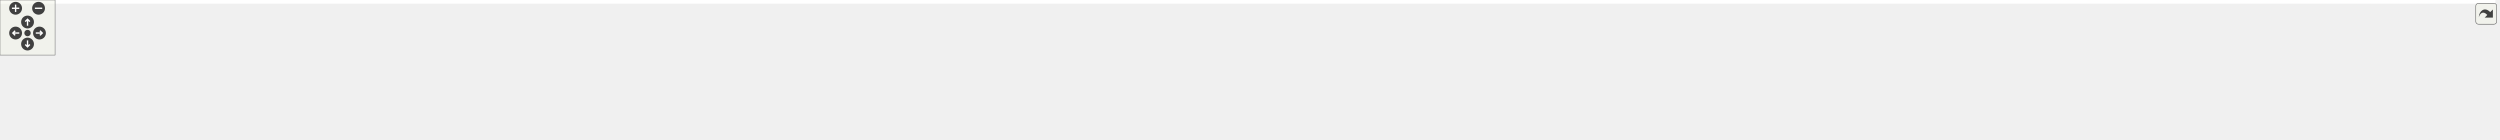
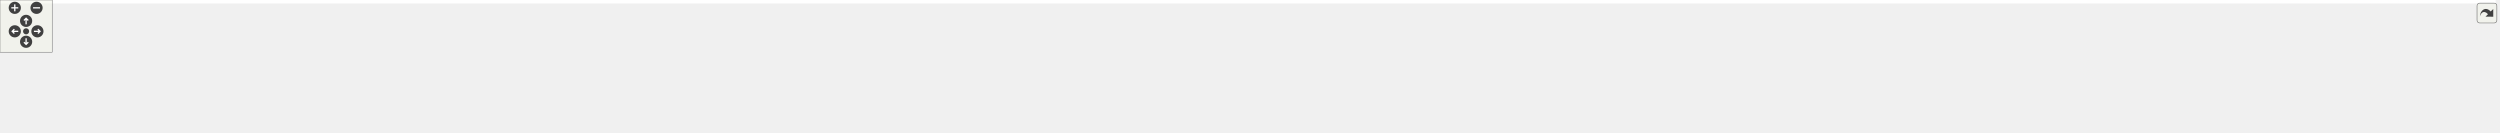
<svg xmlns="http://www.w3.org/2000/svg" xmlns:xlink="http://www.w3.org/1999/xlink" id="main" version="1.1" xml:space="preserve">
  <style type="text/css">
.edge:hover path { stroke: red; }
.edge:hover polygon { stroke: red; fill: red; }
</style>
  <defs>
    <circle id="rim" cx="0" cy="0" r="7" />
    <circle id="rim2" cx="0" cy="0" r="3.5" />
    <g id="zoomPlus">
      <use xlink:href="#rim" fill="#404040">
        <set attributeName="fill" to="#808080" begin="zoomplus.mouseover" end="zoomplus.mouseout" />
      </use>
      <path d="M-4,0h8M0,-4v8" fill="none" stroke="white" stroke-width="1.5" pointer-events="none" />
    </g>
    <g id="zoomMin">
      <use xlink:href="#rim" fill="#404040">
        <set attributeName="fill" to="#808080" begin="zoomminus.mouseover" end="zoomminus.mouseout" />
      </use>
      <path d="M-4,0h8" fill="none" stroke="white" stroke-width="1.5" pointer-events="none" />
    </g>
    <g id="dirArrow">
      <path fill="none" stroke="white" stroke-width="1.5" d="M0,-3.0v7 M-2.5,-0.5L0,-3.0L2.5,-0.5" />
    </g>
    <g id="resetDef">
      <use xlink:href="#rim2" fill="#404040">
        <set attributeName="fill" to="#808080" begin="reset.mouseover" end="reset.mouseout" />
      </use>
    </g>
  </defs>
  <svg id="graph" class="graph">
    <g id="viewport">
-       <polygon fill="white" stroke="transparent" points="-4,4 -4,-91 2718.5,-91 2718.5,4 -4,4" />
+       <polygon fill="white" stroke="transparent" points="-4,4 -4,-91 2868.5,-91 2868.5,4 -4,4" />
      <g id="node1" class="node">
        <g id="a_node1">
          <a xlink:title=" ">
-             <polygon fill="#bfbfbf" stroke="black" points="1524,-67.5 1524,-86.5 1602,-86.5 1602,-67.5 1524,-67.5" />
-             <text text-anchor="middle" x="1563" y="-74.5" font-family="Helvetica,sans-Serif" font-size="10.00">src/tokenize.h</text>
+             <polygon fill="#bfbfbf" stroke="black" points="1589,-67.5 1589,-86.5 1667,-86.5 1667,-67.5 1589,-67.5" />
+             <text text-anchor="middle" x="1628" y="-74.5" font-family="Helvetica,sans-Serif" font-size="10.00">src/tokenize.h</text>
          </a>
        </g>
      </g>
      <g id="node2" class="node">
        <g id="a_node2">
          <a xlink:href="Ioad__DatabaseIO_8C.html" target="_top" xlink:title=" ">
            <polygon fill="white" stroke="black" points="0,-6 0,-25 146,-25 146,-6 0,-6" />
            <text text-anchor="middle" x="73" y="-13" font-family="Helvetica,sans-Serif" font-size="10.00">src/adios/Ioad_DatabaseIO.C</text>
          </a>
        </g>
      </g>
      <g id="edge1" class="edge">
-         <path fill="none" stroke="midnightblue" d="M1513.73,-75.37C1296.95,-72.46 426.8,-59.23 155,-31 141.77,-29.63 127.46,-27.37 114.55,-25.04" />
-         <polygon fill="midnightblue" stroke="midnightblue" points="1513.8,-78.87 1523.85,-75.51 1513.89,-71.87 1513.8,-78.87" />
+         <path fill="none" stroke="midnightblue" d="M1578.64,-75.45C1355.59,-72.82 440.28,-60.42 155,-31 141.77,-29.64 127.46,-27.38 114.55,-25.05" />
+         <polygon fill="midnightblue" stroke="midnightblue" points="1578.69,-78.95 1588.73,-75.57 1578.78,-71.95 1578.69,-78.95" />
      </g>
      <g id="node3" class="node">
        <g id="a_node3">
          <a xlink:href="Iocgns__DatabaseIO_8C.html" target="_top" xlink:title=" ">
            <polygon fill="white" stroke="black" points="164.5,-6 164.5,-25 319.5,-25 319.5,-6 164.5,-6" />
            <text text-anchor="middle" x="242" y="-13" font-family="Helvetica,sans-Serif" font-size="10.00">src/cgns/Iocgns_DatabaseIO.C</text>
          </a>
        </g>
      </g>
      <g id="edge2" class="edge">
-         <path fill="none" stroke="midnightblue" d="M1513.49,-76.51C1346.23,-77.75 786.96,-77.85 328,-31 314.29,-29.6 299.46,-27.36 286.04,-25.06" />
-         <polygon fill="midnightblue" stroke="midnightblue" points="1513.97,-80.01 1523.94,-76.43 1513.91,-73.01 1513.97,-80.01" />
+         <path fill="none" stroke="midnightblue" d="M1578.54,-75.17C1371.97,-71.54 577.41,-56.23 328,-31 314.14,-29.6 299.14,-27.33 285.6,-25" />
+         <polygon fill="midnightblue" stroke="midnightblue" points="1578.71,-78.67 1588.77,-75.34 1578.84,-71.67 1578.71,-78.67" />
      </g>
      <g id="node4" class="node">
        <g id="a_node4">
          <a xlink:href="Iocgns__DecompositionData_8C.html" target="_top" xlink:title=" ">
            <polygon fill="white" stroke="black" points="337.5,-0.5 337.5,-30.5 494.5,-30.5 494.5,-0.5 337.5,-0.5" />
            <text text-anchor="start" x="345.5" y="-18.5" font-family="Helvetica,sans-Serif" font-size="10.00">src/cgns/Iocgns_Decomposition</text>
            <text text-anchor="middle" x="416" y="-7.5" font-family="Helvetica,sans-Serif" font-size="10.00">Data.C</text>
          </a>
        </g>
      </g>
      <g id="edge3" class="edge">
-         <path fill="none" stroke="midnightblue" d="M1513.59,-76.02C1362.18,-75.62 891.46,-71.01 504,-31 500.92,-30.68 497.78,-30.33 494.62,-29.94" />
-         <polygon fill="midnightblue" stroke="midnightblue" points="1513.92,-79.52 1523.93,-76.04 1513.94,-72.52 1513.92,-79.52" />
+         <path fill="none" stroke="midnightblue" d="M1578.5,-76.19C1421.05,-76.33 917.79,-73.21 504,-31 500.92,-30.69 497.78,-30.33 494.62,-29.95" />
+         <polygon fill="midnightblue" stroke="midnightblue" points="1578.81,-79.69 1588.8,-76.18 1578.8,-72.69 1578.81,-79.69" />
      </g>
      <g id="node5" class="node">
        <g id="a_node5">
          <a xlink:href="Iocgns__IOFactory_8C.html" target="_top" xlink:title=" ">
            <polygon fill="white" stroke="black" points="513,-6 513,-25 657,-25 657,-6 513,-6" />
            <text text-anchor="middle" x="585" y="-13" font-family="Helvetica,sans-Serif" font-size="10.00">src/cgns/Iocgns_IOFactory.C</text>
          </a>
        </g>
      </g>
      <g id="edge4" class="edge">
-         <path fill="none" stroke="midnightblue" d="M1513.88,-75.72C1378.38,-74.49 987.98,-67.74 666,-31 653.23,-29.54 639.42,-27.32 626.89,-25.04" />
-         <polygon fill="midnightblue" stroke="midnightblue" points="1513.92,-79.22 1523.95,-75.81 1513.98,-72.22 1513.92,-79.22" />
+         <path fill="none" stroke="midnightblue" d="M1578.78,-75.96C1436.74,-75.35 1014.1,-70.13 666,-31 653.22,-29.56 639.42,-27.35 626.89,-25.07" />
+         <polygon fill="midnightblue" stroke="midnightblue" points="1578.9,-79.46 1588.91,-76 1578.92,-72.46 1578.9,-79.46" />
      </g>
      <g id="node6" class="node">
        <g id="a_node6">
          <a xlink:href="Iocgns__StructuredZoneData_8C.html" target="_top" xlink:title=" ">
            <polygon fill="white" stroke="black" points="675.5,-0.5 675.5,-30.5 812.5,-30.5 812.5,-0.5 675.5,-0.5" />
            <text text-anchor="start" x="683.5" y="-18.5" font-family="Helvetica,sans-Serif" font-size="10.00">src/cgns/Iocgns_Structured</text>
            <text text-anchor="middle" x="744" y="-7.5" font-family="Helvetica,sans-Serif" font-size="10.00">ZoneData.C</text>
          </a>
        </g>
      </g>
      <g id="edge5" class="edge">
-         <path fill="none" stroke="midnightblue" d="M1513.62,-75.1C1394.33,-72.47 1081.21,-62.84 822,-31 818.99,-30.63 815.93,-30.22 812.83,-29.77" />
-         <polygon fill="midnightblue" stroke="midnightblue" points="1513.81,-78.6 1523.88,-75.32 1513.96,-71.61 1513.81,-78.6" />
+         <path fill="none" stroke="midnightblue" d="M1578.72,-75.44C1452.46,-73.53 1107.23,-65.33 822,-31 818.99,-30.64 815.92,-30.23 812.83,-29.79" />
+         <polygon fill="midnightblue" stroke="midnightblue" points="1578.79,-78.94 1588.84,-75.59 1578.89,-71.94 1578.79,-78.94" />
      </g>
      <g id="node7" class="node">
        <g id="a_node7">
          <a xlink:href="Iocgns__Utils_8C.html" target="_top" xlink:title=" ">
            <polygon fill="white" stroke="black" points="831,-6 831,-25 953,-25 953,-6 831,-6" />
            <text text-anchor="middle" x="892" y="-13" font-family="Helvetica,sans-Serif" font-size="10.00">src/cgns/Iocgns_Utils.C</text>
          </a>
        </g>
      </g>
      <g id="edge6" class="edge">
-         <path fill="none" stroke="midnightblue" d="M1513.69,-74.47C1410.74,-70.8 1165.61,-59.59 962,-31 951.06,-29.46 939.27,-27.24 928.54,-25" />
-         <polygon fill="midnightblue" stroke="midnightblue" points="1513.67,-77.97 1523.79,-74.82 1513.92,-70.98 1513.67,-77.97" />
+         <path fill="none" stroke="midnightblue" d="M1578.57,-74.97C1467.75,-72.16 1191.14,-62.32 962,-31 951.06,-29.5 939.26,-27.3 928.53,-25.05" />
+         <polygon fill="midnightblue" stroke="midnightblue" points="1578.69,-78.47 1588.78,-75.22 1578.86,-71.48 1578.69,-78.47" />
      </g>
      <g id="node8" class="node">
        <g id="a_node8">
          <a xlink:href="Ioex__BaseDatabaseIO_8C.html" target="_top" xlink:title=" ">
            <polygon fill="white" stroke="black" points="971.5,-6 971.5,-25 1148.5,-25 1148.5,-6 971.5,-6" />
            <text text-anchor="middle" x="1060" y="-13" font-family="Helvetica,sans-Serif" font-size="10.00">src/exodus/Ioex_BaseDatabaseIO.C</text>
          </a>
        </g>
      </g>
      <g id="edge7" class="edge">
-         <path fill="none" stroke="midnightblue" d="M1513.45,-71.12C1436.9,-63.44 1285.29,-47.69 1157,-31 1143.24,-29.21 1128.41,-27.09 1114.58,-25.03" />
-         <polygon fill="midnightblue" stroke="midnightblue" points="1513.45,-74.64 1523.75,-72.15 1514.15,-67.67 1513.45,-74.64" />
+         <path fill="none" stroke="midnightblue" d="M1578.87,-72.17C1493.11,-65.29 1310.57,-49.8 1157,-31 1142.89,-29.27 1127.66,-27.13 1113.55,-25.03" />
+         <polygon fill="midnightblue" stroke="midnightblue" points="1578.6,-75.66 1588.84,-72.97 1579.16,-68.68 1578.6,-75.66" />
      </g>
      <g id="node9" class="node">
        <g id="a_node9">
          <a xlink:href="Ioex__DatabaseIO_8C.html" target="_top" xlink:title=" ">
            <polygon fill="white" stroke="black" points="1166.5,-6 1166.5,-25 1321.5,-25 1321.5,-6 1166.5,-6" />
            <text text-anchor="middle" x="1244" y="-13" font-family="Helvetica,sans-Serif" font-size="10.00">src/exodus/Ioex_DatabaseIO.C</text>
          </a>
        </g>
      </g>
      <g id="edge8" class="edge">
-         <path fill="none" stroke="midnightblue" d="M1513.71,-66.81C1452.53,-55.4 1349.04,-36.09 1289.62,-25.01" />
-         <polygon fill="midnightblue" stroke="midnightblue" points="1513.41,-70.31 1523.88,-68.7 1514.7,-63.43 1513.41,-70.31" />
+         <path fill="none" stroke="midnightblue" d="M1578.42,-68.72C1519.43,-60 1417.97,-44.84 1331,-31 1319.2,-29.12 1306.52,-27.04 1294.58,-25.06" />
+         <polygon fill="midnightblue" stroke="midnightblue" points="1578.17,-72.22 1588.58,-70.22 1579.2,-65.29 1578.17,-72.22" />
      </g>
      <g id="node10" class="node">
        <g id="a_node10">
          <a xlink:href="Ioex__IOFactory_8C.html" target="_top" xlink:title=" ">
            <polygon fill="white" stroke="black" points="1340,-6 1340,-25 1484,-25 1484,-6 1340,-6" />
            <text text-anchor="middle" x="1412" y="-13" font-family="Helvetica,sans-Serif" font-size="10.00">src/exodus/Ioex_IOFactory.C</text>
          </a>
        </g>
      </g>
      <g id="edge9" class="edge">
-         <path fill="none" stroke="midnightblue" d="M1531.99,-63.78C1502.65,-52.22 1459.37,-35.16 1433.59,-25.01" />
-         <polygon fill="midnightblue" stroke="midnightblue" points="1530.78,-67.07 1541.37,-67.48 1533.34,-60.55 1530.78,-67.07" />
+         <path fill="none" stroke="midnightblue" d="M1587.16,-64.75C1545.19,-53.19 1480.8,-35.45 1442.89,-25.01" />
+         <polygon fill="midnightblue" stroke="midnightblue" points="1586.48,-68.19 1597.05,-67.48 1588.34,-61.44 1586.48,-68.19" />
      </g>
      <g id="node11" class="node">
        <g id="a_node11">
          <a xlink:href="Ioex__Utils_8C.html" target="_top" xlink:title=" ">
            <polygon fill="white" stroke="black" points="1502,-6 1502,-25 1624,-25 1624,-6 1502,-6" />
            <text text-anchor="middle" x="1563" y="-13" font-family="Helvetica,sans-Serif" font-size="10.00">src/exodus/Ioex_Utils.C</text>
          </a>
        </g>
      </g>
      <g id="edge10" class="edge">
-         <path fill="none" stroke="midnightblue" d="M1563,-57.32C1563,-46.5 1563,-33.4 1563,-25.01" />
-         <polygon fill="midnightblue" stroke="midnightblue" points="1559.5,-57.48 1563,-67.48 1566.5,-57.48 1559.5,-57.48" />
+         <path fill="none" stroke="midnightblue" d="M1611.23,-60.65C1598.84,-49.31 1582.42,-34.28 1572.3,-25.01" />
+         <polygon fill="midnightblue" stroke="midnightblue" points="1608.95,-63.3 1618.69,-67.48 1613.67,-58.14 1608.95,-63.3" />
      </g>
      <g id="node12" class="node">
        <g id="a_node12">
          <a xlink:href="Iogs__GeneratedMesh_8C.html" target="_top" xlink:title=" ">
            <polygon fill="white" stroke="black" points="1642.5,-0.5 1642.5,-30.5 1743.5,-30.5 1743.5,-0.5 1642.5,-0.5" />
            <text text-anchor="start" x="1650.5" y="-18.5" font-family="Helvetica,sans-Serif" font-size="10.00">src/gen_struc/Iogs</text>
            <text text-anchor="middle" x="1693" y="-7.5" font-family="Helvetica,sans-Serif" font-size="10.00">_GeneratedMesh.C</text>
          </a>
        </g>
      </g>
      <g id="edge11" class="edge">
-         <path fill="none" stroke="midnightblue" d="M1590.97,-63.2C1611.97,-53.58 1640.73,-40.42 1662.36,-30.52" />
-         <polygon fill="midnightblue" stroke="midnightblue" points="1589.26,-60.13 1581.63,-67.48 1592.18,-66.5 1589.26,-60.13" />
+         <path fill="none" stroke="midnightblue" d="M1644.77,-60.65C1654.93,-51.35 1667.8,-39.57 1677.68,-30.52" />
+         <polygon fill="midnightblue" stroke="midnightblue" points="1642.33,-58.14 1637.31,-67.48 1647.05,-63.3 1642.33,-58.14" />
      </g>
      <g id="node13" class="node">
        <g id="a_node13">
          <a xlink:href="Iogn__GeneratedMesh_8C.html" target="_top" xlink:title=" ">
            <polygon fill="white" stroke="black" points="1761.5,-0.5 1761.5,-30.5 1862.5,-30.5 1862.5,-0.5 1761.5,-0.5" />
            <text text-anchor="start" x="1769.5" y="-18.5" font-family="Helvetica,sans-Serif" font-size="10.00">src/generated/Iogn</text>
            <text text-anchor="middle" x="1812" y="-7.5" font-family="Helvetica,sans-Serif" font-size="10.00">_GeneratedMesh.C</text>
          </a>
        </g>
      </g>
      <g id="edge12" class="edge">
-         <path fill="none" stroke="midnightblue" d="M1609.32,-65.14C1647.81,-56.1 1704,-42.82 1753,-31 1755.77,-30.33 1758.61,-29.64 1761.48,-28.95" />
-         <polygon fill="midnightblue" stroke="midnightblue" points="1608.38,-61.77 1599.45,-67.46 1609.98,-68.58 1608.38,-61.77" />
+         <path fill="none" stroke="midnightblue" d="M1664.01,-64.36C1693.99,-54.66 1736.77,-40.83 1768.63,-30.52" />
+         <polygon fill="midnightblue" stroke="midnightblue" points="1662.8,-61.07 1654.36,-67.48 1664.95,-67.73 1662.8,-61.07" />
      </g>
      <g id="node14" class="node">
        <g id="a_node14">
          <a xlink:href="Ioss__DatabaseIO_8C.html" target="_top" xlink:title=" ">
            <polygon fill="white" stroke="black" points="1881,-6 1881,-25 2001,-25 2001,-6 1881,-6" />
            <text text-anchor="middle" x="1941" y="-13" font-family="Helvetica,sans-Serif" font-size="10.00">src/Ioss_DatabaseIO.C</text>
          </a>
        </g>
      </g>
      <g id="edge13" class="edge">
-         <path fill="none" stroke="midnightblue" d="M1612.28,-69.79C1673.39,-61.87 1780.67,-47.23 1872,-31 1881.88,-29.24 1892.51,-27.12 1902.4,-25.06" />
-         <polygon fill="midnightblue" stroke="midnightblue" points="1611.62,-66.35 1602.15,-71.1 1612.51,-73.29 1611.62,-66.35" />
+         <path fill="none" stroke="midnightblue" d="M1677.44,-67.25C1726.78,-58.44 1804.73,-44.27 1872,-31 1881.49,-29.13 1891.69,-27.03 1901.26,-25.03" />
+         <polygon fill="midnightblue" stroke="midnightblue" points="1676.59,-63.85 1667.36,-69.05 1677.82,-70.74 1676.59,-63.85" />
      </g>
      <g id="node15" class="node">
        <g id="a_node15">
          <a xlink:href="Ioss__FileInfo_8C.html" target="_top" xlink:title=" ">
            <polygon fill="white" stroke="black" points="2019,-6 2019,-25 2119,-25 2119,-6 2019,-6" />
            <text text-anchor="middle" x="2069" y="-13" font-family="Helvetica,sans-Serif" font-size="10.00">src/Ioss_FileInfo.C</text>
          </a>
        </g>
      </g>
      <g id="edge14" class="edge">
-         <path fill="none" stroke="midnightblue" d="M1612.22,-73.32C1694.89,-68.3 1866.63,-55.71 2010,-31 2019.15,-29.42 2028.98,-27.22 2037.94,-25" />
-         <polygon fill="midnightblue" stroke="midnightblue" points="1611.89,-69.83 1602.11,-73.92 1612.3,-76.82 1611.89,-69.83" />
+         <path fill="none" stroke="midnightblue" d="M1677.28,-72.16C1750.33,-66.02 1891.47,-52.46 2010,-31 2018.93,-29.38 2028.51,-27.22 2037.31,-25.05" />
+         <polygon fill="midnightblue" stroke="midnightblue" points="1676.68,-68.7 1667.01,-73.01 1677.26,-75.67 1676.68,-68.7" />
      </g>
      <g id="node16" class="node">
        <g id="a_node16">
          <a xlink:href="Ioss__ParallelUtils_8C.html" target="_top" xlink:title=" ">
            <polygon fill="white" stroke="black" points="2137,-6 2137,-25 2257,-25 2257,-6 2137,-6" />
            <text text-anchor="middle" x="2197" y="-13" font-family="Helvetica,sans-Serif" font-size="10.00">src/Ioss_ParallelUtils.C</text>
          </a>
        </g>
      </g>
      <g id="edge15" class="edge">
-         <path fill="none" stroke="midnightblue" d="M1612.49,-74.18C1711.04,-70.1 1938.65,-58.32 2128,-31 2138.66,-29.46 2150.15,-27.27 2160.63,-25.05" />
-         <polygon fill="midnightblue" stroke="midnightblue" points="1612.09,-70.7 1602.24,-74.6 1612.37,-77.69 1612.09,-70.7" />
+         <path fill="none" stroke="midnightblue" d="M1677.26,-73.49C1767.18,-68.48 1963.83,-55.55 2128,-31 2138.53,-29.42 2149.88,-27.25 2160.26,-25.05" />
+         <polygon fill="midnightblue" stroke="midnightblue" points="1676.88,-70 1667.08,-74.05 1677.26,-76.99 1676.88,-70" />
      </g>
      <g id="node17" class="node">
        <g id="a_node17">
          <a xlink:href="Ioss__Utils_8C.html" target="_top" xlink:title=" ">
            <polygon fill="white" stroke="black" points="2275,-6 2275,-25 2363,-25 2363,-6 2275,-6" />
            <text text-anchor="middle" x="2319" y="-13" font-family="Helvetica,sans-Serif" font-size="10.00">src/Ioss_Utils.C</text>
          </a>
        </g>
      </g>
      <g id="edge16" class="edge">
-         <path fill="none" stroke="midnightblue" d="M1612.45,-76.27C1727.8,-76.15 2023.28,-71.54 2266,-31 2274.56,-29.57 2283.73,-27.32 2292,-25.02" />
-         <polygon fill="midnightblue" stroke="midnightblue" points="1612.19,-72.77 1602.18,-76.27 1612.18,-79.77 1612.19,-72.77" />
+         <path fill="none" stroke="midnightblue" d="M1677.39,-75.81C1785.09,-74.68 2048.83,-67.99 2266,-31 2274.46,-29.56 2283.53,-27.34 2291.72,-25.06" />
+         <polygon fill="midnightblue" stroke="midnightblue" points="1677.12,-72.31 1667.16,-75.91 1677.19,-79.31 1677.12,-72.31" />
      </g>
      <g id="node18" class="node">
        <g id="a_node18">
          <a xlink:href="io__modify_8C.html" target="_top" xlink:title=" ">
            <polygon fill="white" stroke="black" points="2381,-6 2381,-25 2489,-25 2489,-6 2381,-6" />
            <text text-anchor="middle" x="2435" y="-13" font-family="Helvetica,sans-Serif" font-size="10.00">src/main/io_modify.C</text>
          </a>
        </g>
      </g>
      <g id="edge17" class="edge">
-         <path fill="none" stroke="midnightblue" d="M1612.56,-76.18C1739.51,-75.99 2086.5,-71.49 2372,-31 2382.11,-29.57 2393,-27.32 2402.82,-25.02" />
-         <polygon fill="midnightblue" stroke="midnightblue" points="1612.38,-72.68 1602.38,-76.18 1612.38,-79.68 1612.38,-72.68" />
+         <path fill="none" stroke="midnightblue" d="M1677.68,-75.83C1797.66,-74.81 2112.47,-68.45 2372,-31 2382,-29.56 2392.75,-27.34 2402.5,-25.06" />
+         <polygon fill="midnightblue" stroke="midnightblue" points="1677.33,-72.33 1667.36,-75.91 1677.38,-79.33 1677.33,-72.33" />
      </g>
      <g id="node19" class="node">
        <g id="a_node19">
-           <a xlink:href="tokenize_8C.html" target="_top" xlink:title=" ">
-             <polygon fill="white" stroke="black" points="2507,-6 2507,-25 2587,-25 2587,-6 2507,-6" />
-             <text text-anchor="middle" x="2547" y="-13" font-family="Helvetica,sans-Serif" font-size="10.00">src/tokenize.C</text>
+           <a xlink:href="shell__interface_8C.html" target="_top" xlink:title=" ">
+             <polygon fill="white" stroke="black" points="2507.5,-6 2507.5,-25 2638.5,-25 2638.5,-6 2507.5,-6" />
+             <text text-anchor="middle" x="2573" y="-13" font-family="Helvetica,sans-Serif" font-size="10.00">src/main/shell_interface.C</text>
          </a>
        </g>
      </g>
      <g id="edge18" class="edge">
-         <path fill="none" stroke="midnightblue" d="M1612.26,-75.19C1779.56,-72.17 2325.15,-60.3 2498,-31 2506.05,-29.64 2514.64,-27.38 2522.34,-25.05" />
-         <polygon fill="midnightblue" stroke="midnightblue" points="1611.96,-71.69 1602.02,-75.37 1612.08,-78.69 1611.96,-71.69" />
+         <path fill="none" stroke="midnightblue" d="M1677.46,-75.85C1810.58,-74.92 2187.38,-68.87 2498,-31 2509.85,-29.56 2522.64,-27.33 2534.24,-25.06" />
+         <polygon fill="midnightblue" stroke="midnightblue" points="1677.17,-72.35 1667.19,-75.91 1677.21,-79.35 1677.17,-72.35" />
      </g>
      <g id="node20" class="node">
        <g id="a_node20">
+           <a xlink:href="tokenize_8C.html" target="_top" xlink:title=" ">
+             <polygon fill="white" stroke="black" points="2657,-6 2657,-25 2737,-25 2737,-6 2657,-6" />
+             <text text-anchor="middle" x="2697" y="-13" font-family="Helvetica,sans-Serif" font-size="10.00">src/tokenize.C</text>
+           </a>
+         </g>
+       </g>
+       <g id="edge19" class="edge">
+         <path fill="none" stroke="midnightblue" d="M1677.27,-75.41C1854.31,-73.06 2457.84,-62.84 2648,-31 2656.05,-29.65 2664.64,-27.4 2672.35,-25.07" />
+         <polygon fill="midnightblue" stroke="midnightblue" points="1677.16,-71.92 1667.2,-75.55 1677.25,-78.91 1677.16,-71.92" />
+       </g>
+       <g id="node21" class="node">
+         <g id="a_node21">
          <a xlink:href="Iovs__DatabaseIO_8C.html" target="_top" xlink:title=" ">
-             <polygon fill="white" stroke="black" points="2605.5,-0.5 2605.5,-30.5 2714.5,-30.5 2714.5,-0.5 2605.5,-0.5" />
-             <text text-anchor="start" x="2613.5" y="-18.5" font-family="Helvetica,sans-Serif" font-size="10.00">src/visualization/Iovs</text>
-             <text text-anchor="middle" x="2660" y="-7.5" font-family="Helvetica,sans-Serif" font-size="10.00">_DatabaseIO.C</text>
-           </a>
-         </g>
-       </g>
-       <g id="edge19" class="edge">
-         <path fill="none" stroke="midnightblue" d="M1612.23,-75.03C1790.54,-71.32 2402.26,-56.95 2596,-31 2599.05,-30.59 2602.17,-30.11 2605.3,-29.57" />
-         <polygon fill="midnightblue" stroke="midnightblue" points="1612.02,-71.53 1602.1,-75.24 1612.17,-78.53 1612.02,-71.53" />
+             <polygon fill="white" stroke="black" points="2755.5,-0.5 2755.5,-30.5 2864.5,-30.5 2864.5,-0.5 2755.5,-0.5" />
+             <text text-anchor="start" x="2763.5" y="-18.5" font-family="Helvetica,sans-Serif" font-size="10.00">src/visualization/Iovs</text>
+             <text text-anchor="middle" x="2810" y="-7.5" font-family="Helvetica,sans-Serif" font-size="10.00">_DatabaseIO.C</text>
+           </a>
+         </g>
+       </g>
+       <g id="edge20" class="edge">
+         <path fill="none" stroke="midnightblue" d="M1677.19,-75.22C1864.71,-72.04 2534.79,-58.94 2746,-31 2749.05,-30.6 2752.17,-30.12 2755.31,-29.58" />
+         <polygon fill="midnightblue" stroke="midnightblue" points="1677.02,-71.72 1667.08,-75.38 1677.13,-78.72 1677.02,-71.72" />
      </g>
    </g>
  </svg>
  <g id="navigator" transform="translate(0 0)" fill="#404254">
    <rect fill="#f2f5e9" fill-opacity="0.5" stroke="#606060" stroke-width=".5" x="0" y="0" width="60" height="60" />
    <use id="zoomplus" xlink:href="#zoomPlus" x="17" y="9" />
    <use id="zoomminus" xlink:href="#zoomMin" x="42" y="9" />
    <use id="reset" xlink:href="#resetDef" x="30" y="36" />
    <g id="arrowUp" xlink:href="#dirArrow" transform="translate(30 24)">
      <use xlink:href="#rim" fill="#404040">
        <set attributeName="fill" to="#808080" begin="arrowUp.mouseover" end="arrowUp.mouseout" />
      </use>
      <path fill="none" stroke="white" stroke-width="1.5" d="M0,-3.0v7 M-2.5,-0.5L0,-3.0L2.5,-0.5" />
    </g>
    <g id="arrowRight" xlink:href="#dirArrow" transform="rotate(90) translate(36 -43)">
      <use xlink:href="#rim" fill="#404040">
        <set attributeName="fill" to="#808080" begin="arrowRight.mouseover" end="arrowRight.mouseout" />
      </use>
      <path fill="none" stroke="white" stroke-width="1.5" d="M0,-3.0v7 M-2.5,-0.5L0,-3.0L2.5,-0.5" />
    </g>
    <g id="arrowDown" xlink:href="#dirArrow" transform="rotate(180) translate(-30 -48)">
      <use xlink:href="#rim" fill="#404040">
        <set attributeName="fill" to="#808080" begin="arrowDown.mouseover" end="arrowDown.mouseout" />
      </use>
      <path fill="none" stroke="white" stroke-width="1.5" d="M0,-3.0v7 M-2.5,-0.5L0,-3.0L2.5,-0.5" />
    </g>
    <g id="arrowLeft" xlink:href="#dirArrow" transform="rotate(270) translate(-36 17)">
      <use xlink:href="#rim" fill="#404040">
        <set attributeName="fill" to="#808080" begin="arrowLeft.mouseover" end="arrowLeft.mouseout" />
      </use>
      <path fill="none" stroke="white" stroke-width="1.5" d="M0,-3.0v7 M-2.5,-0.5L0,-3.0L2.5,-0.5" />
    </g>
  </g>
  <svg viewBox="0 0 15 15" width="100%" height="30px" preserveAspectRatio="xMaxYMin meet">
    <g id="arrow_out" transform="scale(0.3 0.3)">
      <a xlink:href="tokenize_8h__dep__incl_org.svg" target="_base">
        <rect id="button" ry="5" rx="5" y="6" x="6" height="38" width="38" fill="#f2f5e9" fill-opacity="0.5" stroke="#606060" stroke-width="1.0" />
        <path id="arrow" d="M 11.5,31.437 C 11.94,20.098 22.043,11.323 32.159,21.979 L 37.069,17.246 C 37.069,17.246 37.088,32 37.088,32 L 22.16,31.978 C 22.16,31.978 26.998,27.14 26.998,27.14 C 18.529,18.264 13.292,25.23 11.5,31.437 z" style="fill:#404040;" />
      </a>
    </g>
  </svg>
</svg>
